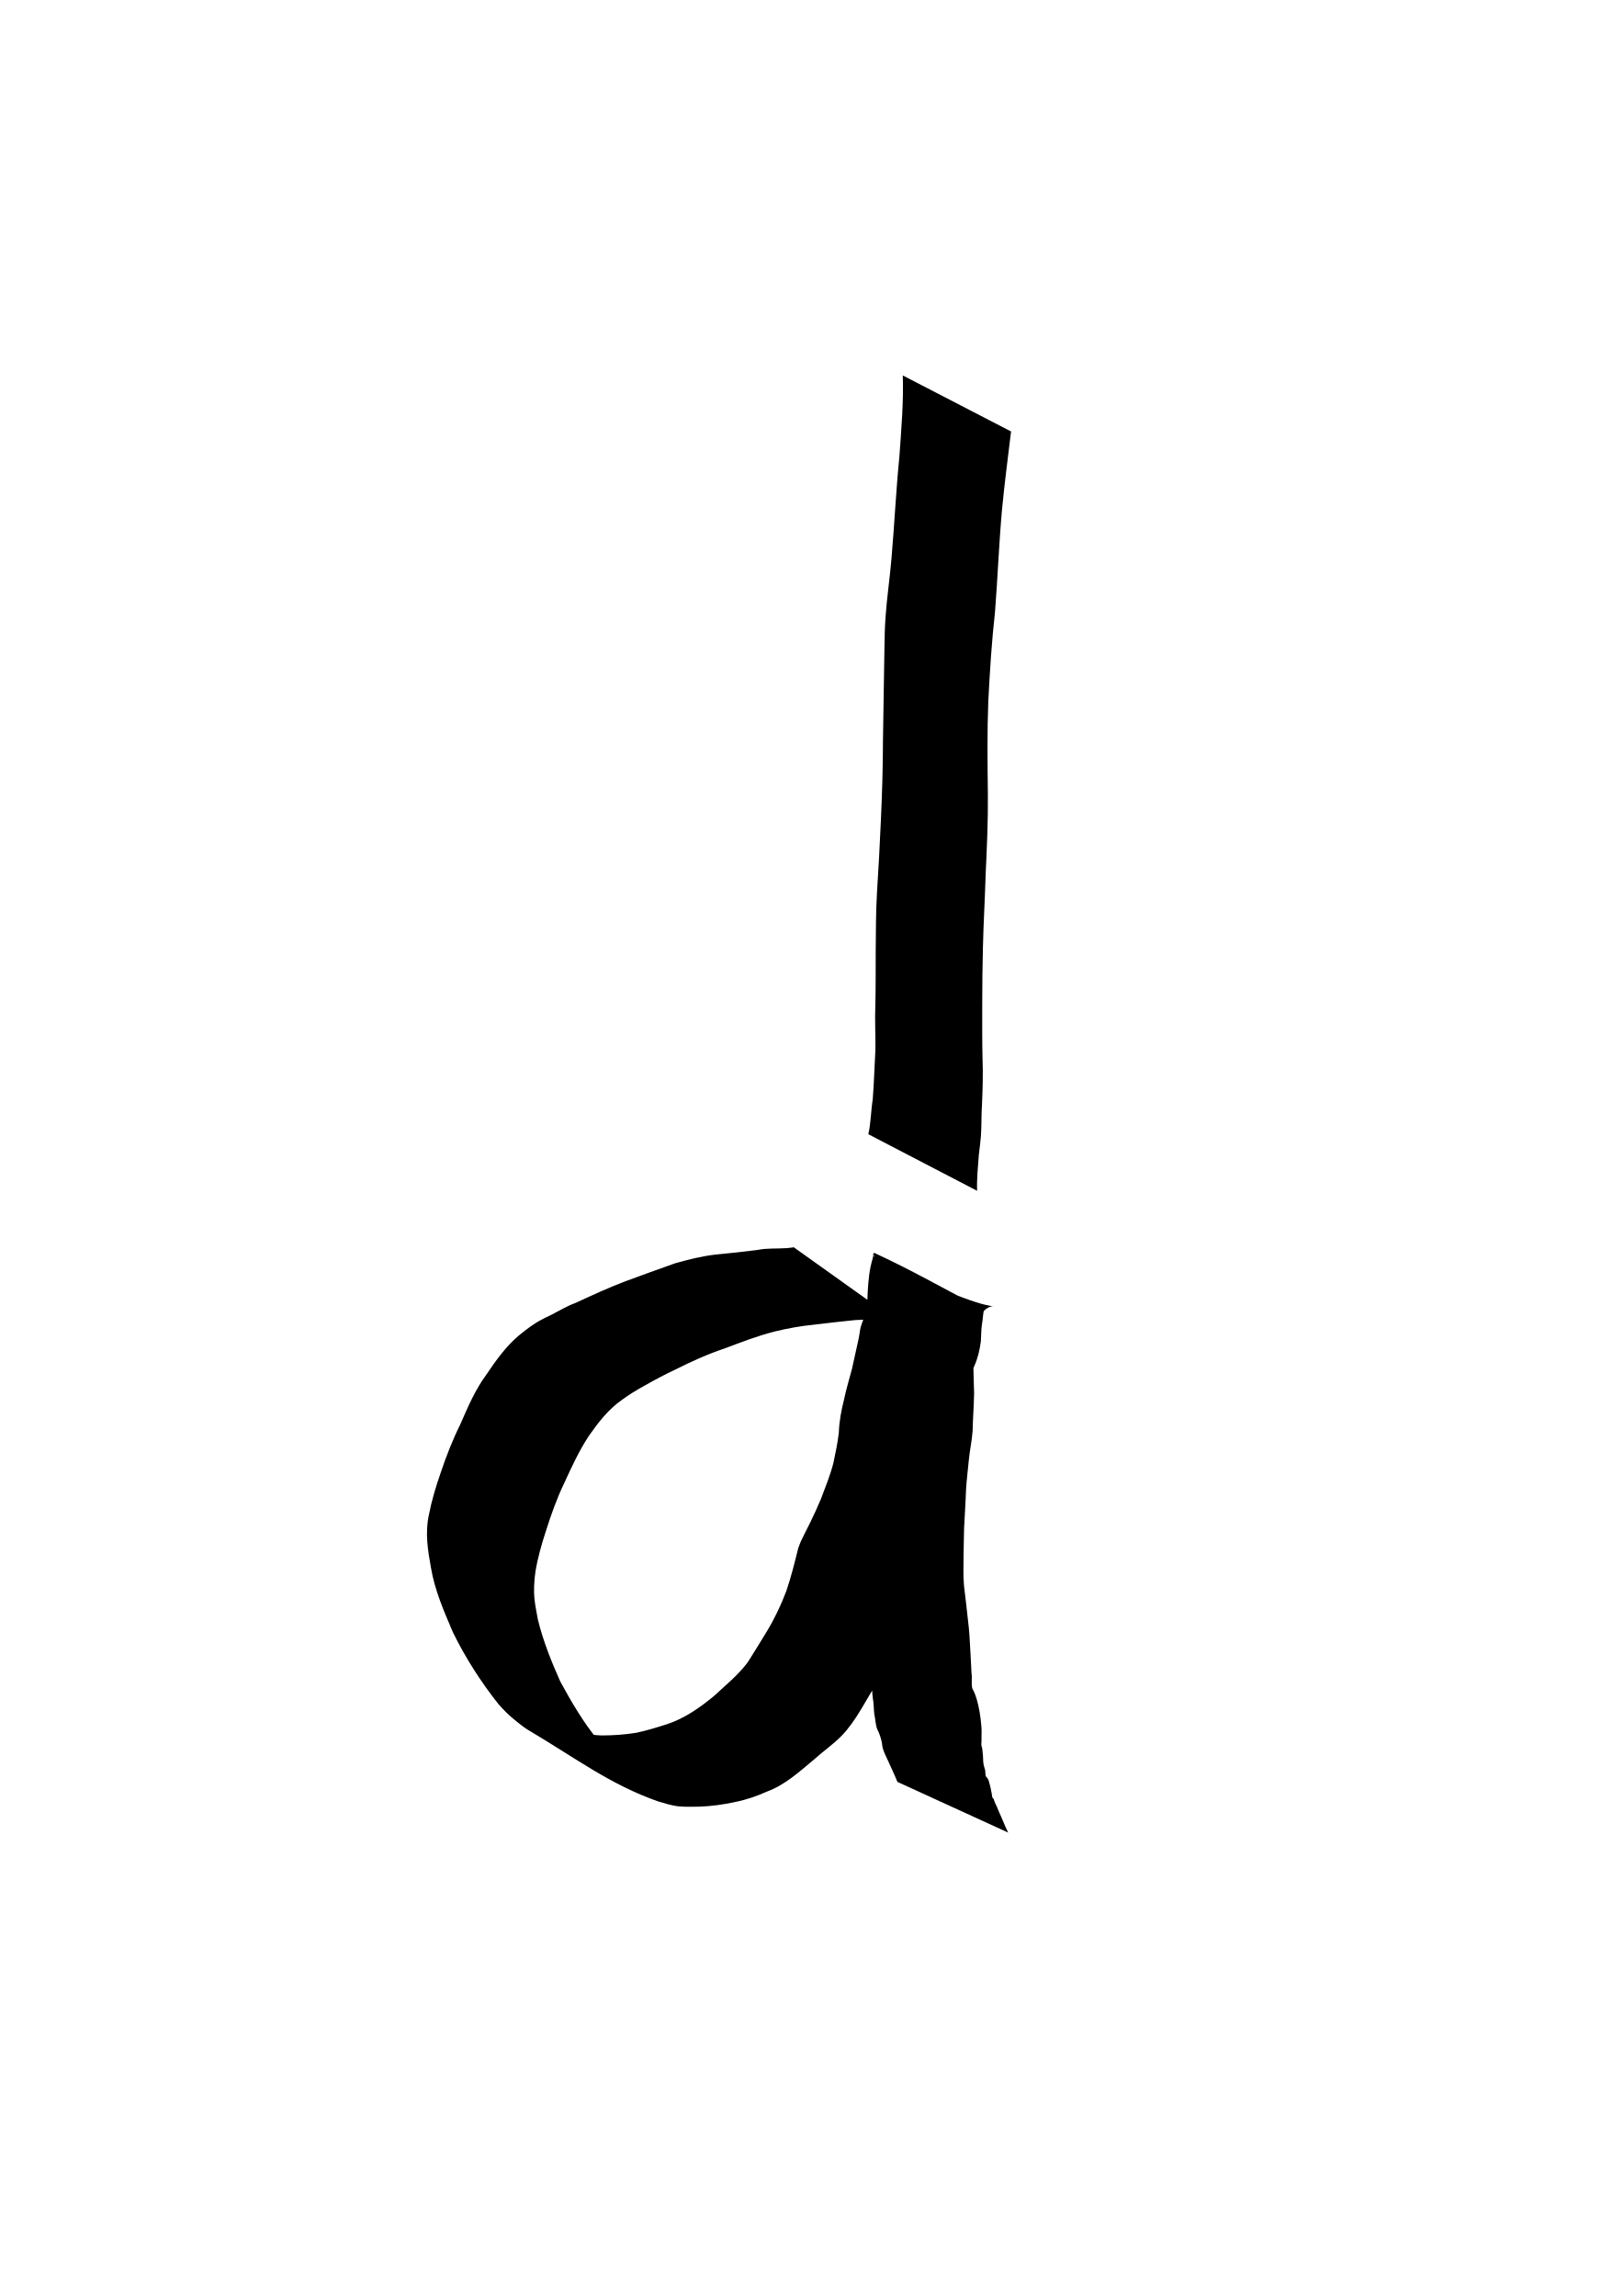
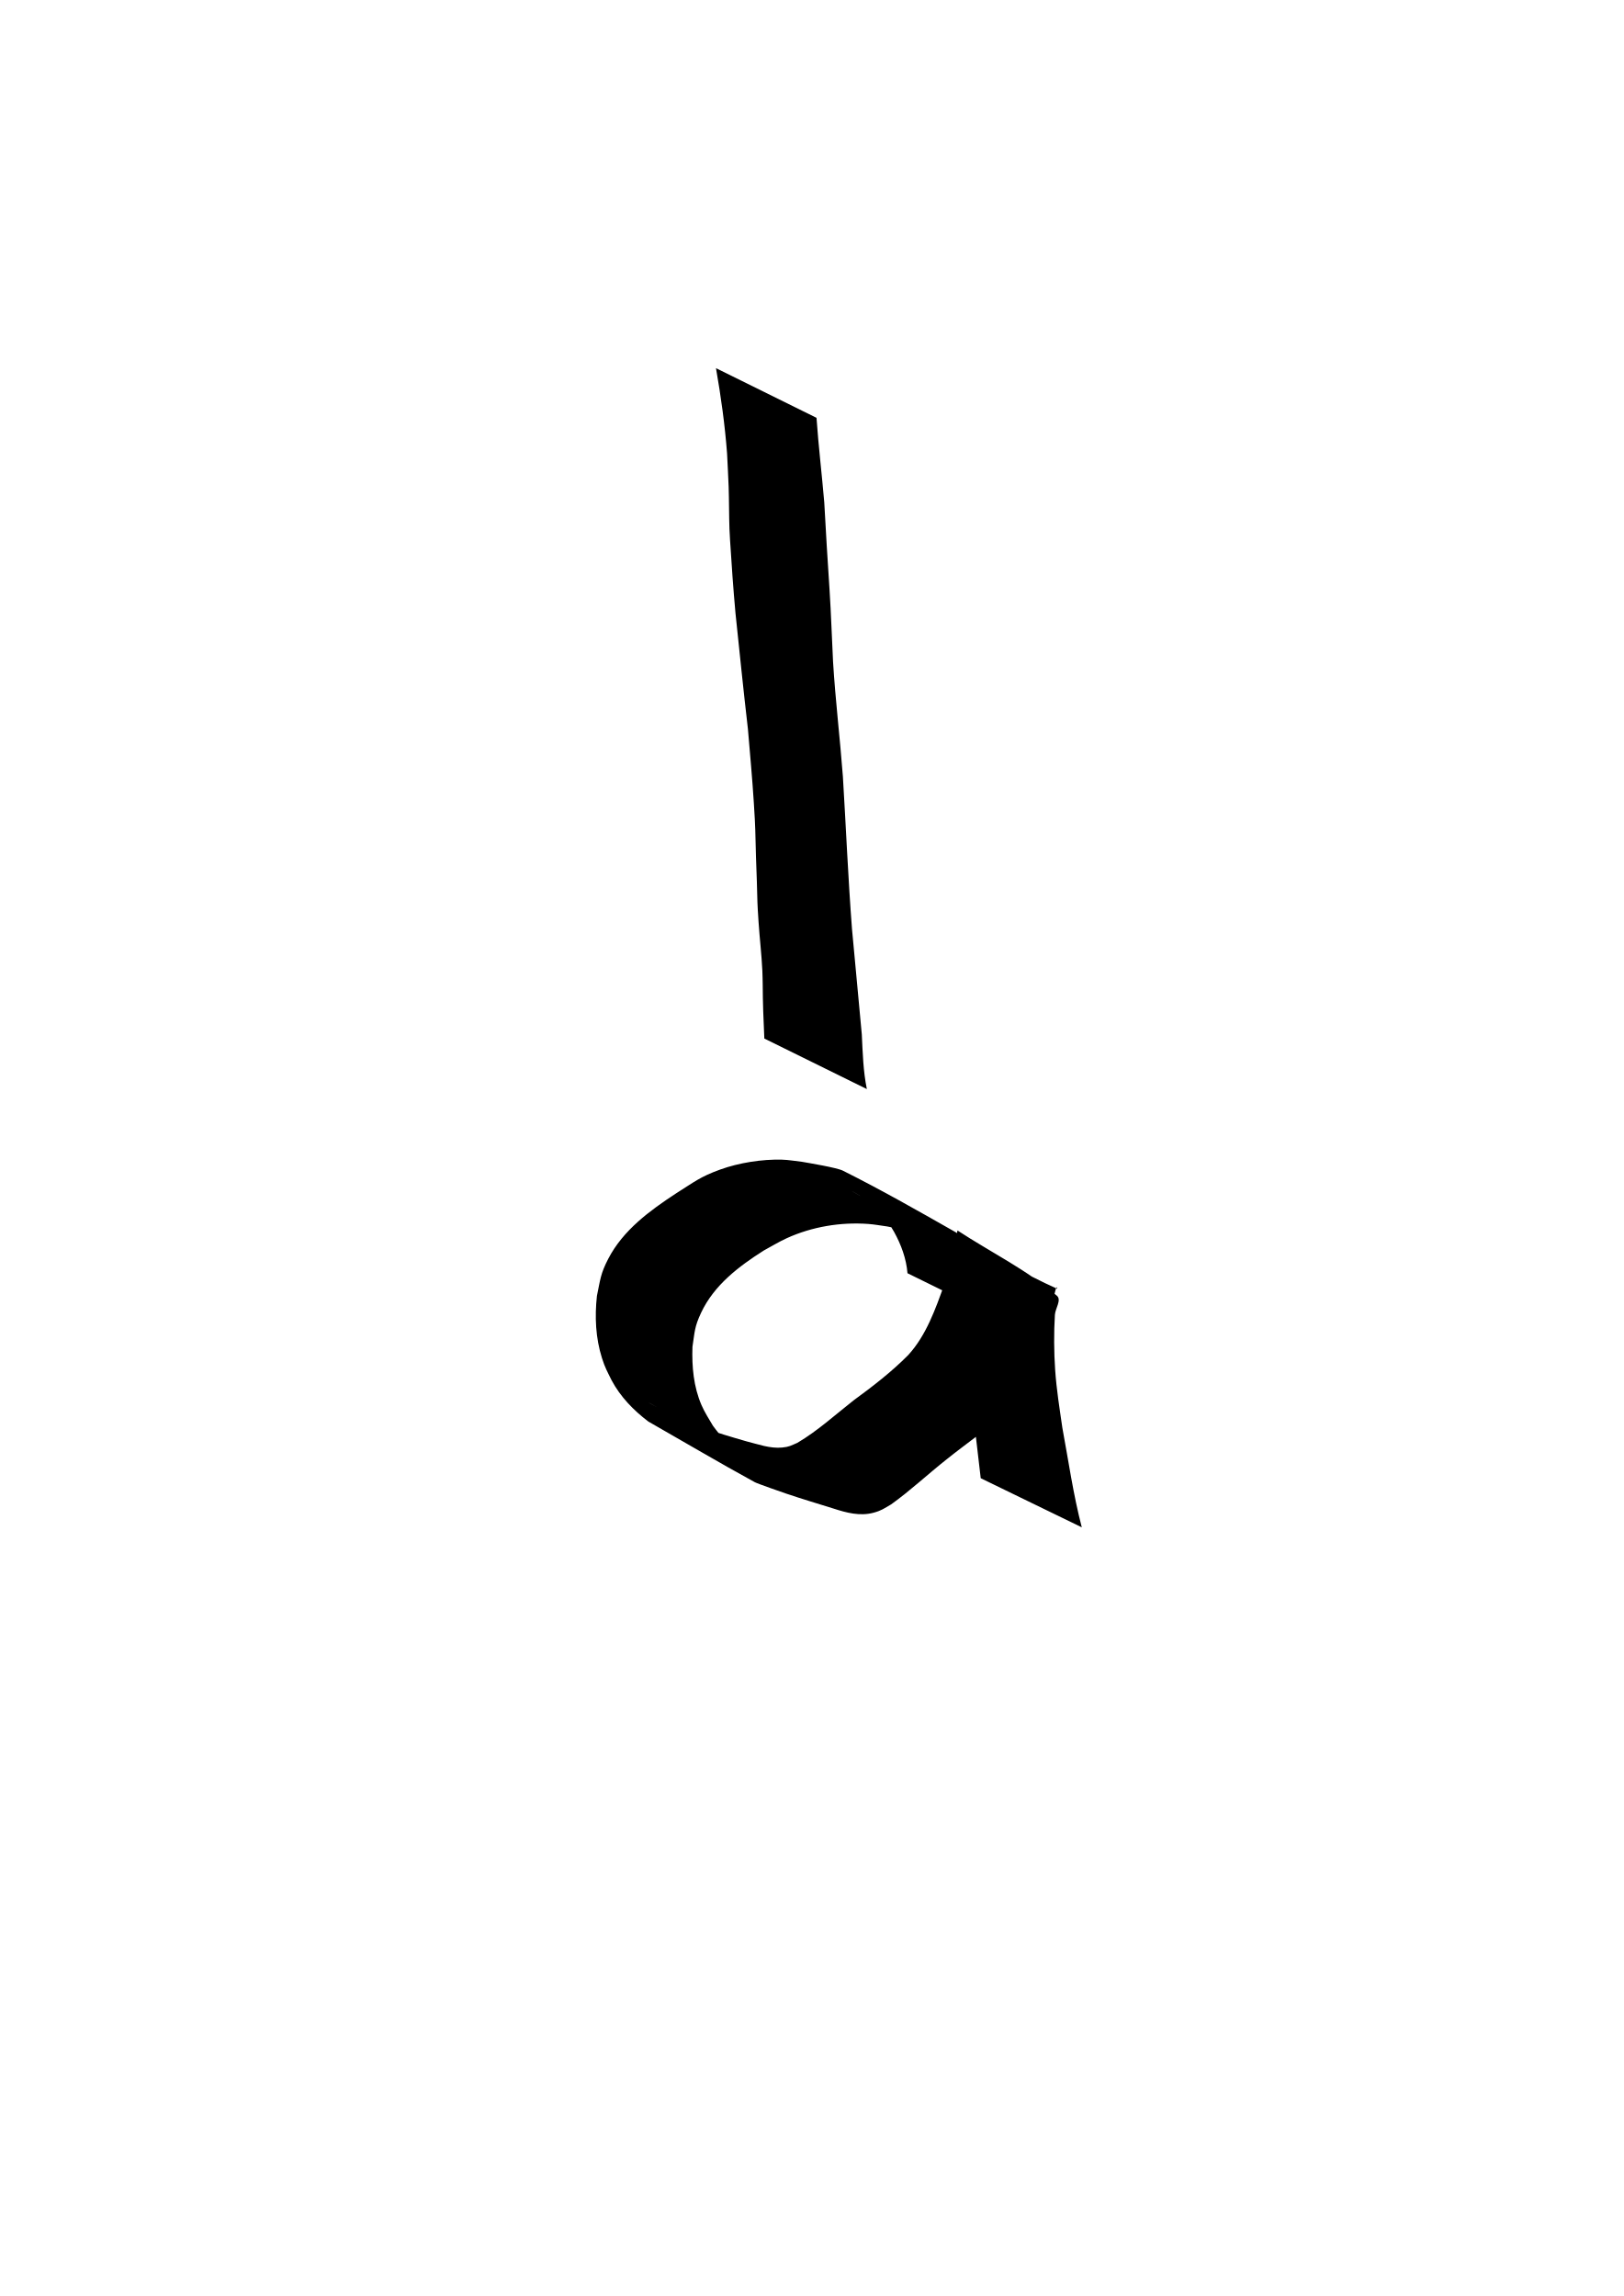
<svg xmlns="http://www.w3.org/2000/svg" width="210mm" height="297mm" viewBox="0 0 210 297" version="1.1" id="svg1">
  <defs id="defs1" />
  <g id="layer1">
-     <path style="fill:#000000;stroke-width:0.265" id="path2" d="m 102.662,161.342 c -1.268,0.224 -2.566,0.106 -3.841,0.219 -0.303,0.027 -0.603,0.089 -0.904,0.134 -1.777,0.215 -3.556,0.429 -5.339,0.588 -1.787,0.199 -3.522,0.643 -5.249,1.126 -2.16,0.749 -4.3,1.553 -6.449,2.334 -2.19,0.828 -4.319,1.817 -6.444,2.797 -1.075,0.388 -2.05,0.991 -3.065,1.504 -2.052,1.037 0.704,-0.416 -1.187,0.59 -1.131,0.565 -2.127,1.339 -3.1,2.138 -1.694,1.437 -2.969,3.253 -4.207,5.077 -1.424,1.948 -2.371,4.16 -3.327,6.359 -1.014,2.045 -1.842,4.162 -2.562,6.326 -0.622,1.777 -1.16,3.575 -1.519,5.424 -0.502,2.279 -0.146,4.55 0.264,6.809 0.487,2.935 1.683,5.654 2.841,8.371 1.641,3.343 3.586,6.374 5.888,9.294 0.386,0.409 0.751,0.839 1.159,1.226 0.501,0.476 1.968,1.695 2.596,2.067 6.181,3.653 10.727,7.149 16.934,9.307 0.882,0.256 1.771,0.549 2.691,0.636 0.843,0.079 1.712,0.027 2.558,0.036 1.595,-0.054 3.168,-0.273 4.724,-0.619 1.439,-0.278 2.813,-0.77 4.148,-1.367 2.331,-0.872 4.197,-2.61 6.082,-4.178 1.134,-1.028 2.413,-1.899 3.485,-2.997 0.591,-0.606 0.768,-0.874 1.278,-1.536 0.985,-1.34 1.769,-2.803 2.621,-4.225 1.089,-1.721 1.865,-3.587 2.488,-5.518 0.632,-1.828 1.255,-3.66 1.787,-5.519 0.517,-2.23 1.747,-4.18 2.703,-6.232 0.699,-1.558 1.32,-3.151 1.857,-4.772 0.407,-1.329 0.596,-2.71 0.792,-4.082 0.158,-1.405 0.272,-2.807 0.591,-4.187 0.367,-1.304 0.662,-2.625 1.036,-3.926 0.402,-1.243 0.595,-2.535 0.844,-3.813 0.206,-1.394 0.64,-2.704 1.162,-4.006 0.461,-1.008 0.708,-2.073 0.853,-3.165 0.062,-0.789 0.035,-1.58 0.166,-2.362 0.111,-0.599 0.098,-1.213 0.259,-1.801 -4.72,-2.437 -9.333,-5.093 -14.159,-7.312 -0.222,-0.102 -0.168,0.458 -0.242,0.691 -0.444,1.402 -0.56,2.839 -0.65,4.299 -0.071,2.021 -0.187,4.041 -0.209,6.064 0.059,1.589 -0.056,3.174 -0.175,4.757 -0.102,1.224 -0.31,2.434 -0.458,3.653 -0.154,1.327 -0.297,2.652 -0.365,3.986 0.017,1.642 -0.13,3.275 -0.251,4.91 -0.108,1.201 -0.155,2.4 -0.147,3.605 0.031,1.333 -0.026,2.667 0.004,4.001 0.192,1.535 0.355,3.074 0.538,4.61 0.148,1.207 0.222,2.419 0.239,3.635 -0.035,1.048 0.125,2.085 0.215,3.126 0.131,0.817 -0.028,1.663 0.104,2.478 0.059,0.363 0.242,0.861 0.36,1.209 0.356,0.941 0.548,1.924 0.658,2.92 0.037,0.556 0.06,1.112 0.067,1.669 -0.016,0.679 -0.02,1.345 0.089,2.016 0.127,0.688 0.099,1.391 0.195,2.082 0.137,0.625 0.141,1.273 0.361,1.874 0.313,0.587 0.51,1.224 0.627,1.876 0.032,0.725 0.443,1.492 0.746,2.149 0.409,0.936 0.867,1.848 1.241,2.799 0,0 14.325,6.559 14.325,6.559 v 0 c -0.44,-0.889 -0.777,-1.823 -1.203,-2.719 -0.141,-0.4 -0.314,-0.752 -0.497,-1.131 -0.088,-0.184 -0.119,-0.394 -0.224,-0.57 -0.027,-0.045 -0.079,-0.07 -0.119,-0.105 -0.113,-0.761 -0.263,-1.516 -0.495,-2.251 -0.049,-0.092 -0.097,-0.184 -0.146,-0.276 -0.052,-0.053 -0.117,-0.096 -0.155,-0.16 -0.194,-0.326 -0.034,-0.754 -0.207,-1.094 -0.04,-0.184 -0.108,-0.361 -0.14,-0.546 -0.085,-0.484 -0.026,-0.991 -0.111,-1.476 -0.02,-0.222 -0.032,-0.461 -0.084,-0.68 -0.018,-0.075 -0.062,-0.144 -0.073,-0.22 -0.042,-0.302 0.034,-0.62 0.005,-0.923 0.01,-0.61 0.037,-1.222 -0.037,-1.83 -0.096,-1.107 -0.274,-2.209 -0.583,-3.278 -0.166,-0.503 -0.178,-0.587 -0.389,-1.049 -0.057,-0.126 -0.154,-0.236 -0.187,-0.37 -0.141,-0.591 0.009,-1.312 -0.093,-1.911 -0.038,-1.018 -0.115,-2.031 -0.16,-3.048 -0.064,-1.273 -0.132,-2.549 -0.297,-3.814 -0.178,-1.496 -0.317,-2.995 -0.516,-4.489 -0.121,-1.3 -0.061,-2.61 -0.055,-3.914 0.028,-1.185 0.029,-2.369 0.068,-3.553 0.078,-1.641 0.196,-3.279 0.249,-4.921 0.077,-1.301 0.24,-2.592 0.365,-3.888 0.125,-1.257 0.395,-2.489 0.488,-3.749 0.033,-1.616 0.16,-3.227 0.191,-4.842 -0.045,-2.019 -0.167,-4.039 -0.038,-6.058 0.052,-0.66 0.102,-1.55 0.224,-2.213 1.292,-7.055 9.12,2.189 -13.238,-9.54 0.044,-0.013 0.106,-0.075 0.132,-0.037 0.083,0.118 -0.074,1.192 -0.078,1.395 -0.105,0.822 -0.193,1.633 -0.165,2.464 -0.038,0.974 -0.18,1.929 -0.532,2.845 -0.267,0.738 -0.606,1.458 -0.859,2.2 -0.197,0.579 -0.184,0.757 -0.285,1.341 -0.04,0.232 -0.086,0.463 -0.13,0.695 -0.266,1.239 -0.558,2.469 -0.819,3.709 -0.347,1.326 -0.756,2.635 -1.031,3.98 -0.363,1.424 -0.63,2.858 -0.678,4.331 -0.16,1.3 -0.421,2.58 -0.694,3.86 -0.409,1.6 -1.033,3.131 -1.617,4.673 -0.445,1.064 -0.928,2.109 -1.434,3.145 -0.22,0.45 -0.951,1.869 -1.165,2.35 -0.128,0.289 -0.228,0.59 -0.341,0.885 -0.456,1.855 -0.918,3.715 -1.535,5.524 -0.673,1.787 -1.491,3.52 -2.477,5.158 -0.826,1.372 -1.673,2.729 -2.525,4.085 -1.237,1.657 -2.863,2.953 -4.368,4.357 -1.824,1.499 -3.754,2.869 -6.018,3.62 -1.323,0.425 -2.652,0.84 -4.013,1.127 -1.493,0.242 -3.006,0.345 -4.518,0.346 -1.653,-0.076 -3.262,-0.367 -4.804,-0.991 -4.829,-2.025 -11.71,-6.422 9.479,5.826 0.465,0.269 -0.913,-0.566 -1.357,-0.867 -0.462,-0.312 -0.925,-0.625 -1.361,-0.972 -0.429,-0.341 -0.821,-0.725 -1.231,-1.087 -0.379,-0.422 -0.774,-0.83 -1.136,-1.266 -1.935,-2.332 -3.459,-4.965 -4.907,-7.614 -1.149,-2.582 -2.226,-5.256 -2.895,-8.006 -0.139,-0.754 -0.346,-1.788 -0.431,-2.56 -0.134,-1.219 -0.059,-2.442 0.112,-3.652 0.296,-1.795 0.794,-3.542 1.358,-5.27 0.672,-2.123 1.42,-4.226 2.388,-6.235 0.958,-2.088 1.925,-4.187 3.198,-6.106 1.186,-1.693 2.458,-3.339 4.161,-4.55 0.955,-0.706 1.962,-1.327 3.004,-1.898 1.33,-0.755 2.678,-1.471 4.064,-2.119 2.051,-1.03 4.143,-1.979 6.324,-2.704 2.109,-0.8 4.226,-1.609 6.413,-2.173 1.7,-0.417 3.422,-0.731 5.166,-0.896 1.768,-0.217 3.537,-0.415 5.309,-0.595 1.64,-0.075 3.281,-0.146 4.921,-0.213 z" />
-     <path style="fill:#000000;stroke-width:0.265" id="path3" d="m 116.762,48.567 c 0.113,3.483 -0.195,6.957 -0.435,10.428 -0.439,4.398 -0.644,8.815 -1.026,13.217 -0.211,2.552 -0.597,5.088 -0.773,7.644 -0.108,1.575 -0.106,2.371 -0.14,3.975 -0.07,3.999 -0.137,7.997 -0.192,11.996 -0.006,3.433 -0.11,6.865 -0.268,10.294 -0.137,3.104 -0.301,6.205 -0.502,9.306 -0.148,2.498 -0.144,5.002 -0.166,7.504 -0.019,2.327 0.011,4.654 -0.045,6.981 -0.086,1.948 0.03,3.896 0.006,5.844 -0.122,2.149 -0.178,4.301 -0.345,6.447 -0.24,1.493 -0.233,3.038 -0.571,4.515 0,0 14.068,7.318 14.068,7.318 v 0 c -0.053,-1.562 0.109,-3.123 0.227,-4.678 0.086,-0.776 0.201,-1.549 0.261,-2.327 0.107,-1.396 0.043,-2.805 0.145,-4.202 0.088,-1.95 0.145,-3.906 0.069,-5.858 -0.058,-2.338 -0.034,-4.677 -0.04,-7.015 -5.3e-4,-2.492 0.031,-4.982 0.093,-7.473 0.071,-3.129 0.261,-6.251 0.35,-9.38 0.159,-3.451 0.323,-6.905 0.287,-10.361 -0.046,-4.002 -0.098,-8.007 0.054,-12.007 0.199,-3.86 0.436,-7.72 0.869,-11.562 0.346,-4.424 0.51,-8.859 0.909,-13.279 0.321,-3.369 0.762,-6.723 1.166,-10.082 z" />
+     <path style="fill:#000000;fill-opacity:1;fill-rule:nonzero;stroke:none;stroke-width:0.265" id="path11" d="m 130.65,171.226 c -0.39,-2.061 -1.015,-4.069 -1.965,-5.945 -0.261,-0.515 -0.561,-1.009 -0.842,-1.513 -1.198,-1.694 -2.563,-3.419 -4.405,-4.467 -4.758,-2.707 -9.519,-5.417 -14.415,-7.865 -0.811,-0.406 -4.443,-0.997 -5.323,-1.155 -0.857,-0.091 -1.709,-0.249 -2.57,-0.273 -2.571,-0.07 -5.573,0.405 -7.989,1.28 -2.599,0.942 -3.328,1.59 -5.711,3.089 -3.409,2.239 -6.84,4.743 -8.763,8.456 -1.016,1.962 -1.023,2.693 -1.465,4.802 -0.295,2.7 -0.171,5.434 0.651,8.036 0.393,1.245 0.683,1.728 1.248,2.876 1.143,2.144 2.831,3.879 4.751,5.336 4.592,2.617 9.139,5.315 13.777,7.85 0.35,0.191 3.831,1.399 4.068,1.479 2.017,0.684 4.06,1.287 6.092,1.924 1.687,0.55 3.429,1.017 5.195,0.541 1.029,-0.277 1.356,-0.548 2.271,-1.078 2.521,-1.803 4.777,-3.937 7.21,-5.852 2.448,-1.968 5.068,-3.737 7.378,-5.871 0.262,-0.319 0.559,-0.613 0.787,-0.958 1.006,-1.528 1.68,-3.388 2.358,-5.072 0.882,-2.192 0.676,-1.68 1.52,-3.836 0.209,-0.583 0.425,-1.165 0.627,-1.75 0.274,-0.792 0.666,-2.02 0.925,-2.843 0.112,-0.357 0.221,-0.715 0.332,-1.072 0.085,-0.274 0.121,-0.569 0.256,-0.822 0.032,-0.06 0.057,0.123 0.085,0.185 -4.289,-1.878 -8.307,-4.568 -12.866,-5.633 -0.87,-0.203 0.132,1.782 0.188,2.673 0.072,1.158 0.116,2.318 0.194,3.476 0.261,3.858 0.65,7.695 1.11,11.534 0.515,4.15 1.003,8.302 1.482,12.456 0,0 13.072,6.355 13.072,6.355 v 0 c -1.105,-4.231 -1.716,-8.58 -2.514,-12.874 -0.374,-2.595 -0.748,-4.869 -0.931,-7.492 -0.157,-2.256 -0.176,-4.851 -0.034,-7.125 0.051,-0.825 0.888,-1.924 0.263,-2.465 -3.878,-3.358 -8.576,-5.632 -12.864,-8.447 -0.351,2.367 -0.953,4.696 -1.689,6.971 -1.168,3.199 -2.334,6.573 -4.666,9.132 -2.162,2.189 -4.605,4.068 -7.086,5.881 -2.383,1.871 -4.641,3.939 -7.258,5.485 -0.845,0.36 -1.047,0.523 -1.969,0.612 -1.585,0.153 -3.131,-0.432 -4.639,-0.807 -1.97,-0.567 -3.932,-1.143 -5.857,-1.855 -0.742,-0.275 -1.481,-0.558 -2.209,-0.868 -4.476,-1.912 -10.51,-5.916 8.936,5.484 -0.712,-0.434 -1.124,-0.656 -1.786,-1.176 -1.303,-1.024 -2.43,-2.261 -3.403,-3.598 -0.494,-0.83 -1.095,-1.781 -1.478,-2.668 -1.027,-2.377 -1.26,-4.98 -1.17,-7.542 0.3,-1.962 0.25,-2.56 1.115,-4.403 1.681,-3.581 4.866,-5.995 8.119,-8.06 0.986,-0.528 1.941,-1.122 2.959,-1.585 3.265,-1.488 6.966,-2.104 10.539,-1.845 0.826,0.06 1.643,0.217 2.464,0.326 0.853,0.183 1.717,0.324 2.56,0.55 0.885,0.237 3.359,1.372 2.617,0.836 -3.043,-2.2 -6.399,-3.93 -9.603,-5.886 -0.597,-0.364 1.216,0.697 1.78,1.111 1.418,1.038 1.583,1.392 2.68,2.705 0.281,0.461 0.582,0.91 0.844,1.382 0.911,1.642 1.587,3.471 1.736,5.351 z" />
+     <path style="fill:#000000;fill-opacity:1;fill-rule:nonzero;stroke:none;stroke-width:0.265" id="path12" d="m 112.113,140.878 c -0.473,-2.324 -0.538,-4.705 -0.652,-7.066 -0.399,-4.548 -0.866,-9.091 -1.269,-13.639 -0.502,-6.569 -0.777,-13.153 -1.178,-19.728 -0.373,-4.948 -0.968,-9.875 -1.271,-14.828 -0.161,-3.093 -0.25,-6.189 -0.452,-9.28 -0.264,-3.779 -0.469,-7.563 -0.685,-11.345 -0.311,-3.65 -0.749,-7.289 -1.003,-10.944 0,0 -13.002,-6.424 -13.002,-6.424 v 0 c 0.643,3.659 1.156,7.341 1.434,11.047 0.05,0.988 0.169,3.285 0.203,4.286 0.062,1.823 0.043,3.648 0.106,5.47 0.017,0.486 0.052,0.97 0.077,1.456 0.197,3.148 0.416,6.294 0.702,9.435 0.523,4.995 1.027,9.991 1.608,14.98 0.266,3.176 0.563,6.351 0.764,9.532 0.246,3.875 0.161,3.147 0.279,7.003 0.032,1.054 0.075,2.107 0.112,3.161 0.078,2.763 0.047,2.662 0.221,5.271 0.14,2.107 0.391,4.207 0.492,6.316 0.028,0.58 0.03,1.161 0.045,1.742 0.008,2.342 0.098,4.68 0.21,7.018 z" />
  </g>
</svg>
